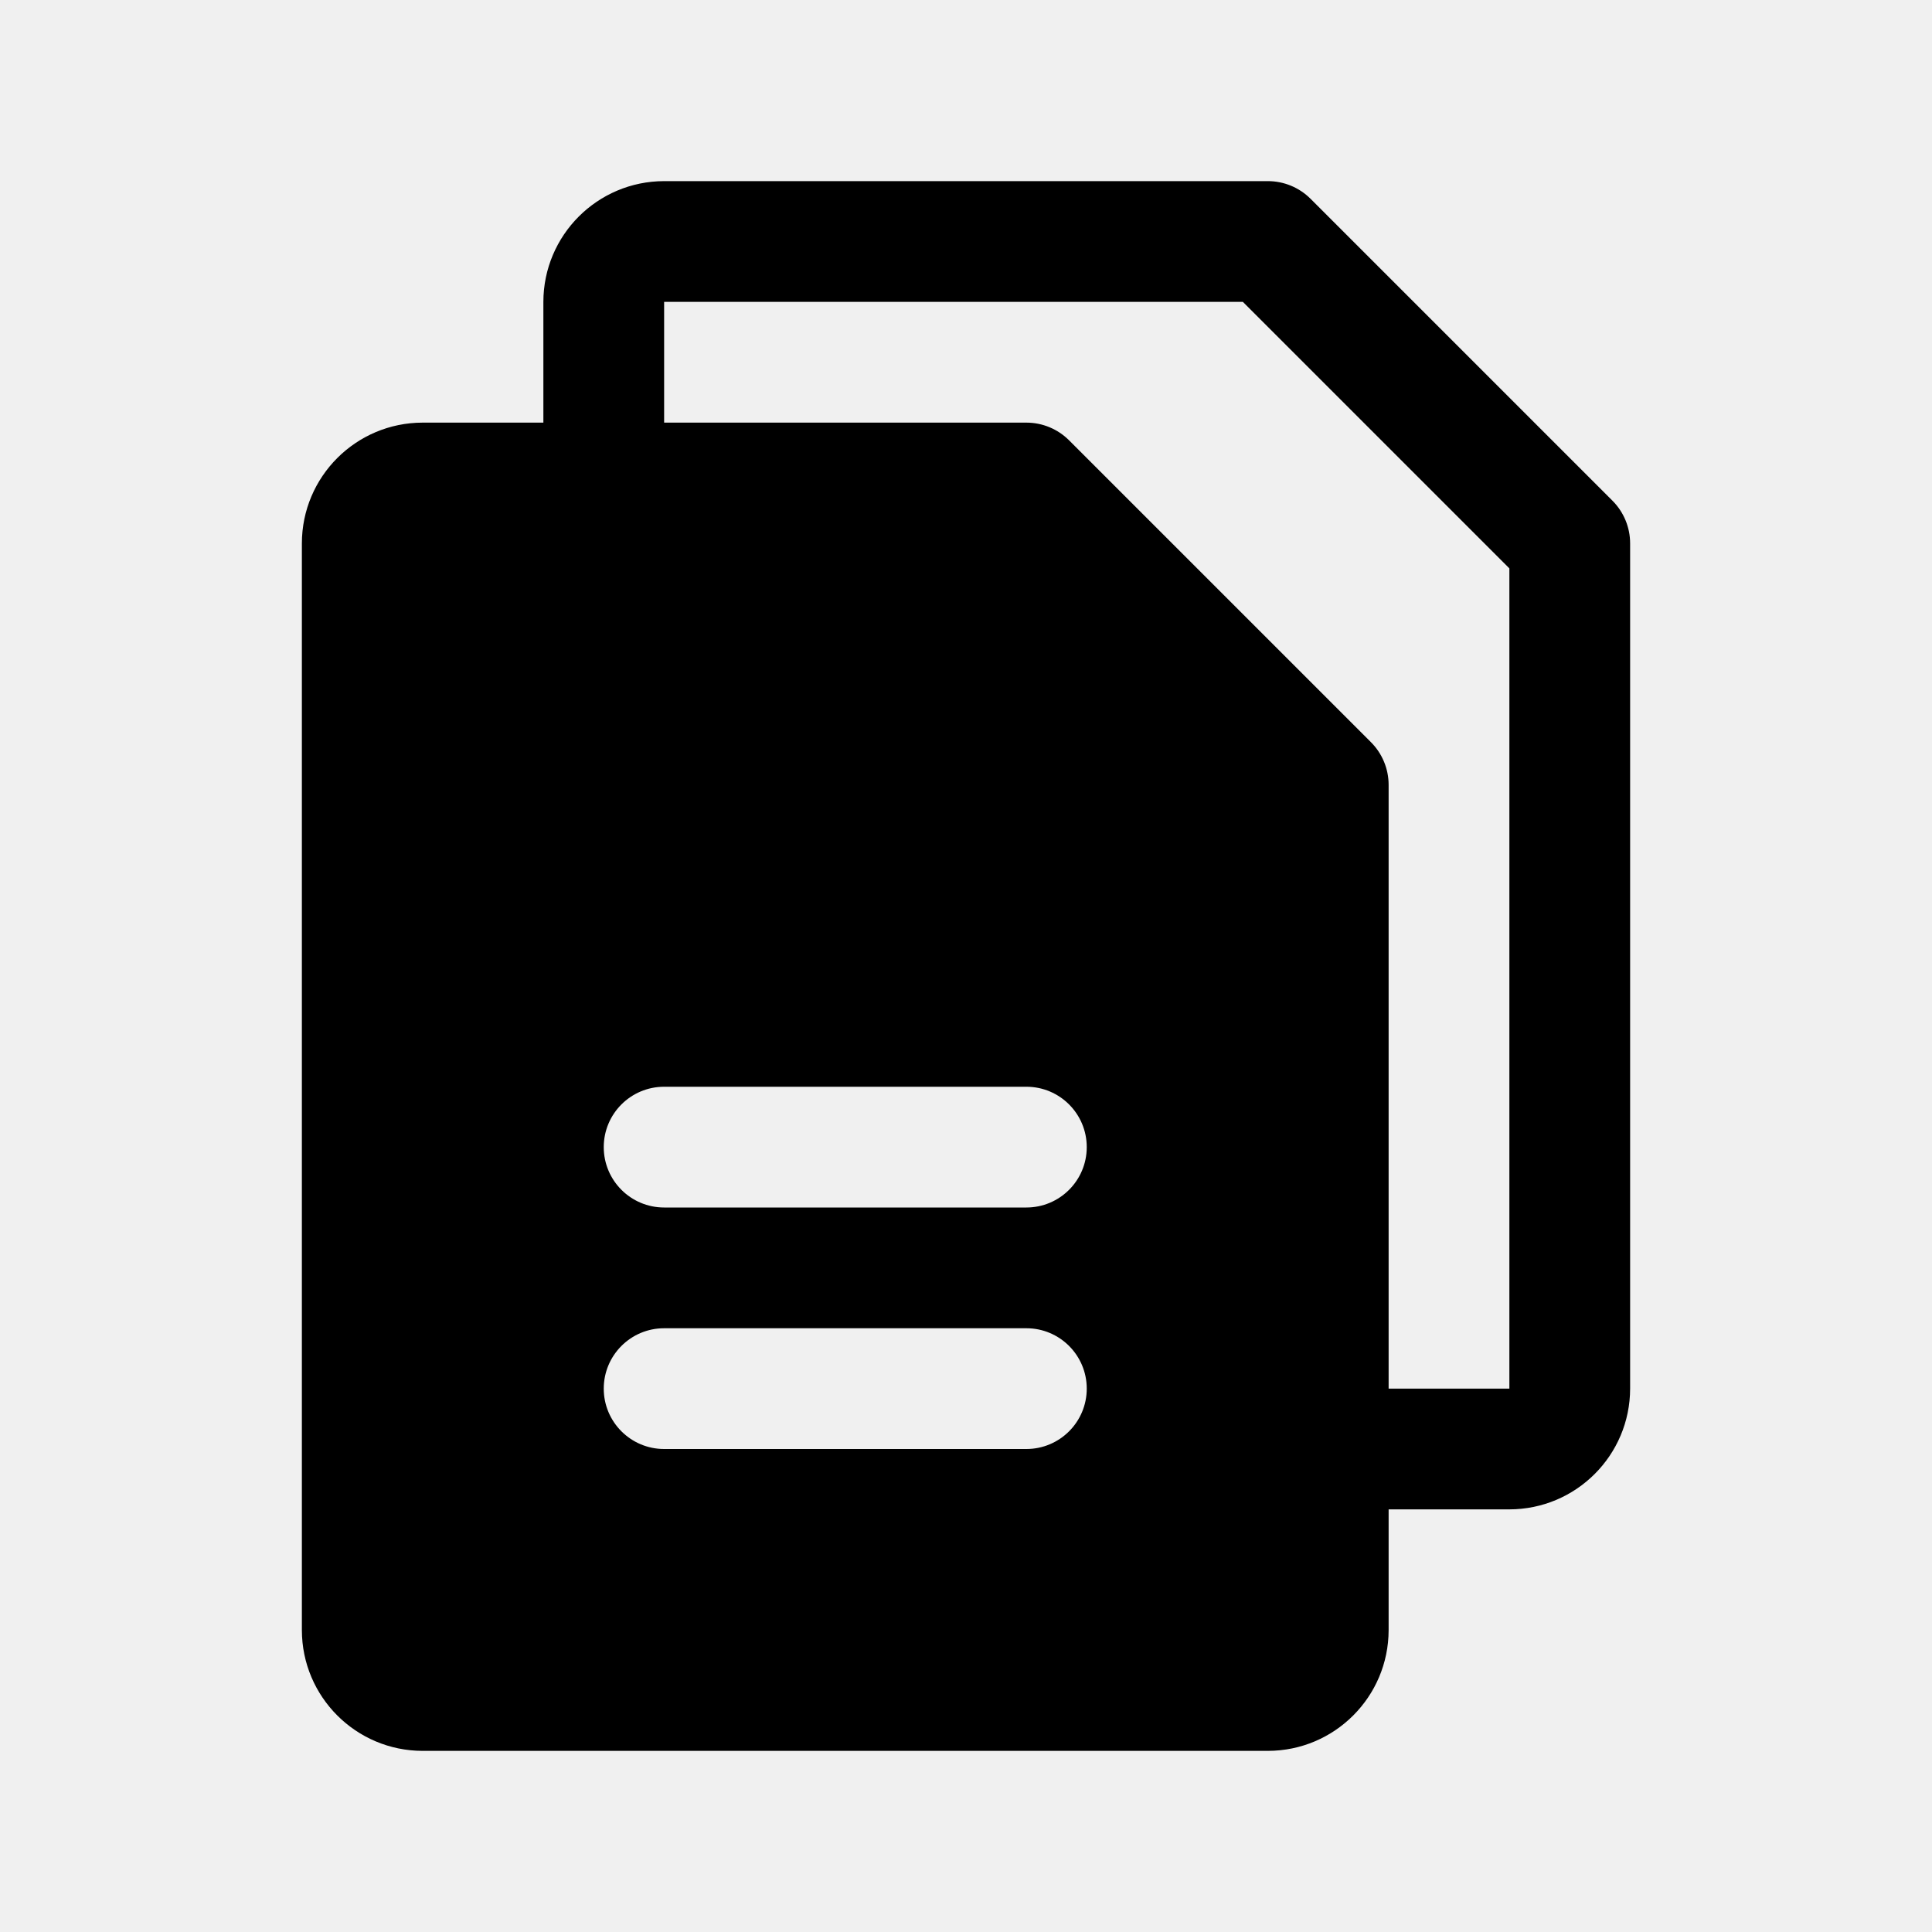
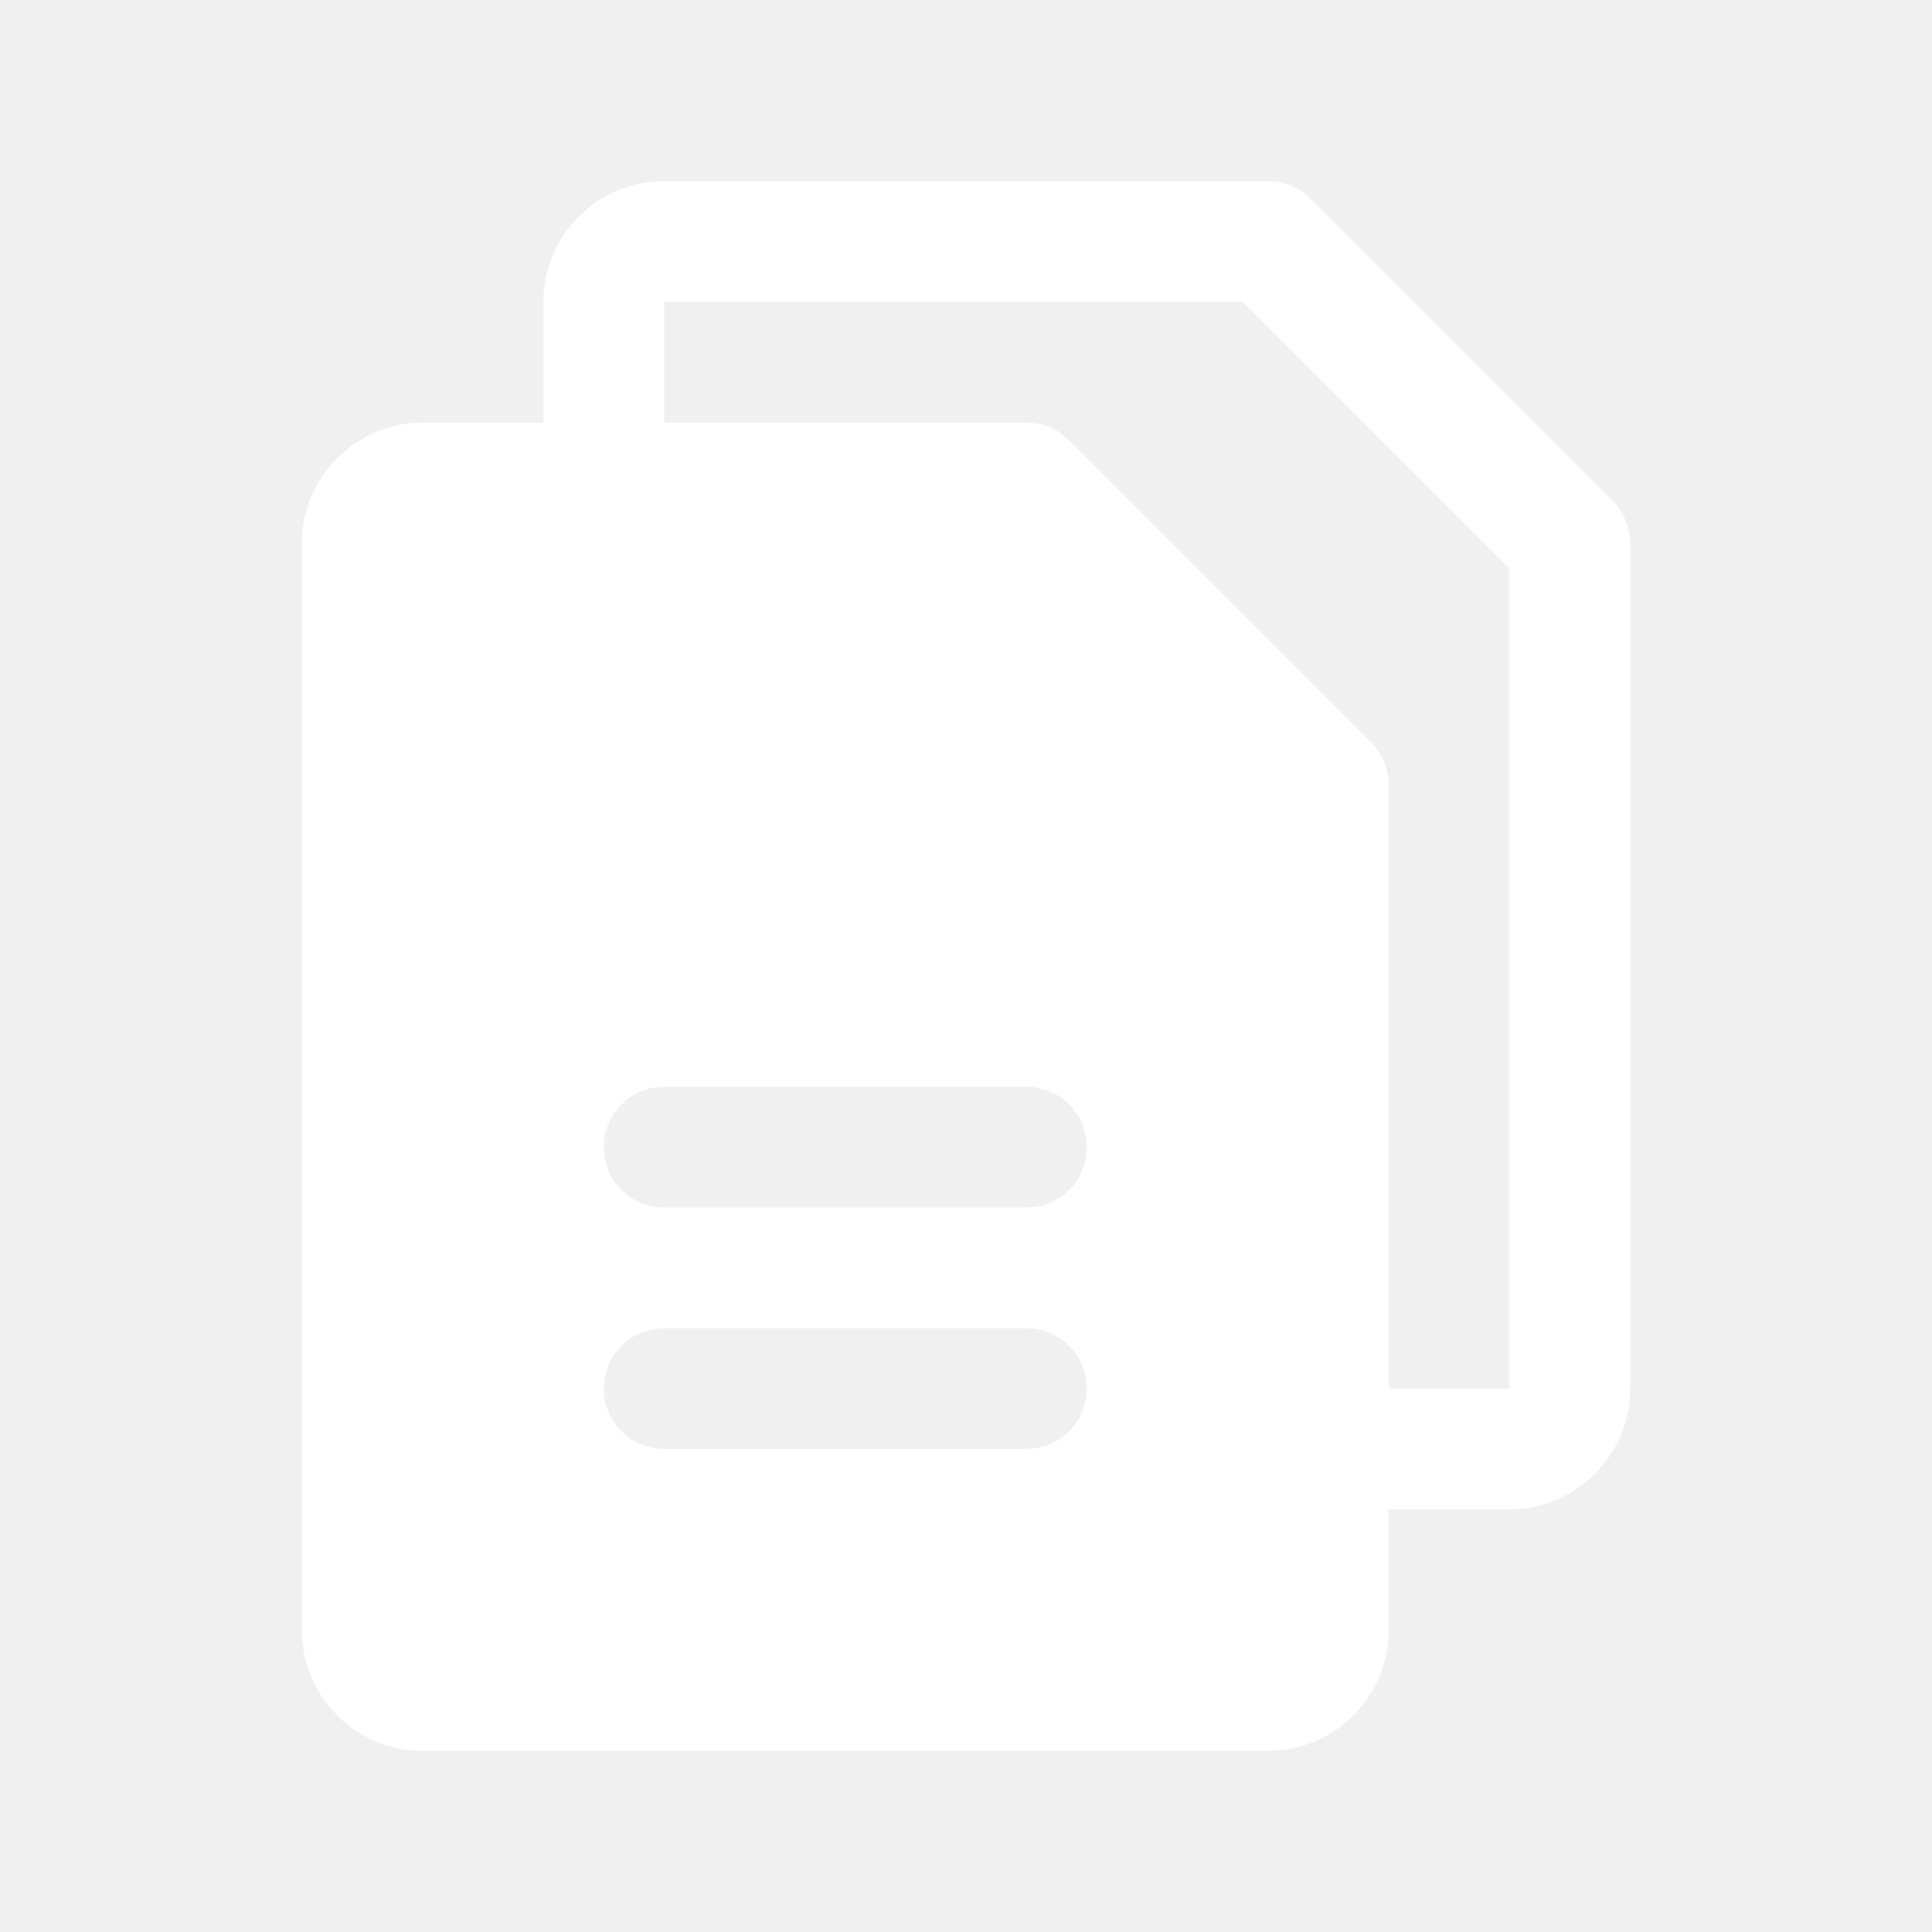
- <svg xmlns="http://www.w3.org/2000/svg" fill="#000000" width="800px" height="800px" viewBox="0 0 256 256" id="Flat">
+ <svg xmlns="http://www.w3.org/2000/svg" fill="#fff" width="35px" height="35px" viewBox="0 0 256 256" id="Flat">
  <path d="M213.657,66.343l-40-40A8.001,8.001,0,0,0,168,24H88A16.018,16.018,0,0,0,72,40V56H56A16.018,16.018,0,0,0,40,72V216a16.018,16.018,0,0,0,16,16H168a16.018,16.018,0,0,0,16-16V200h16a16.018,16.018,0,0,0,16-16V72A8,8,0,0,0,213.657,66.343ZM136,192H88a8,8,0,0,1,0-16h48a8,8,0,0,1,0,16Zm0-32H88a8,8,0,0,1,0-16h48a8,8,0,0,1,0,16Zm64,24H184V104a8,8,0,0,0-2.343-5.657l-40-40A8.001,8.001,0,0,0,136,56H88V40h76.687L200,75.314Z" />
</svg>
